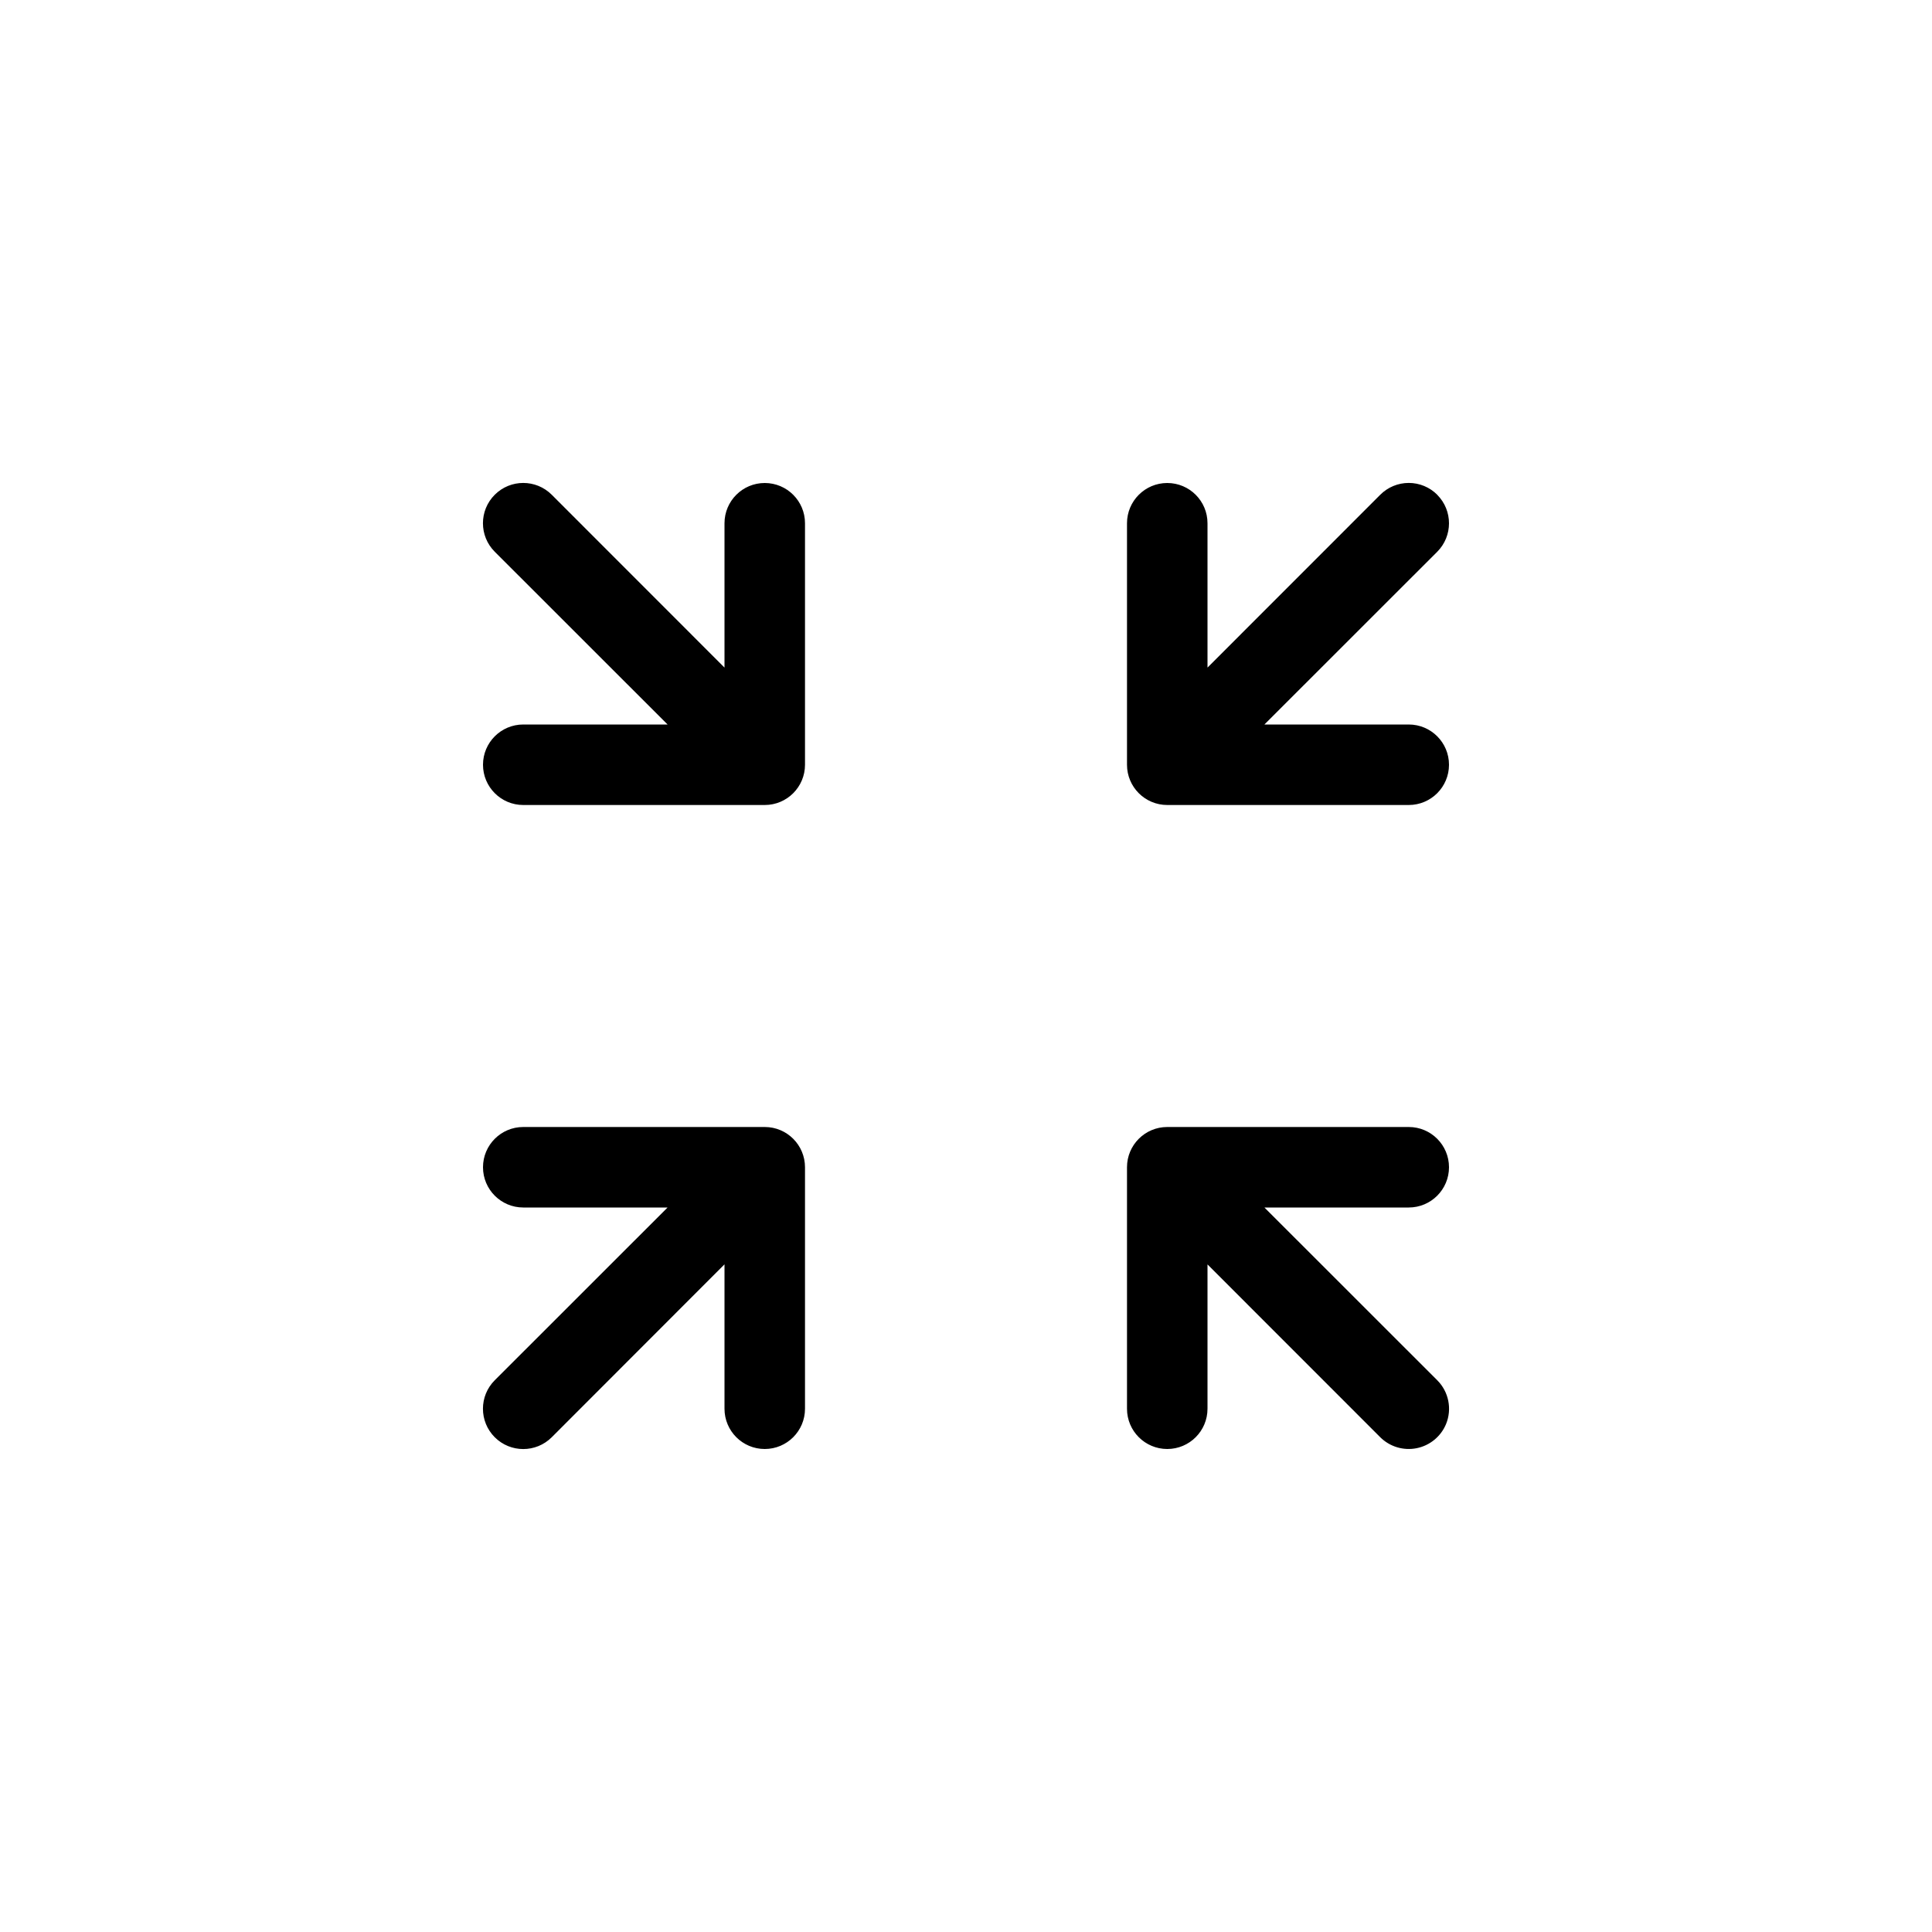
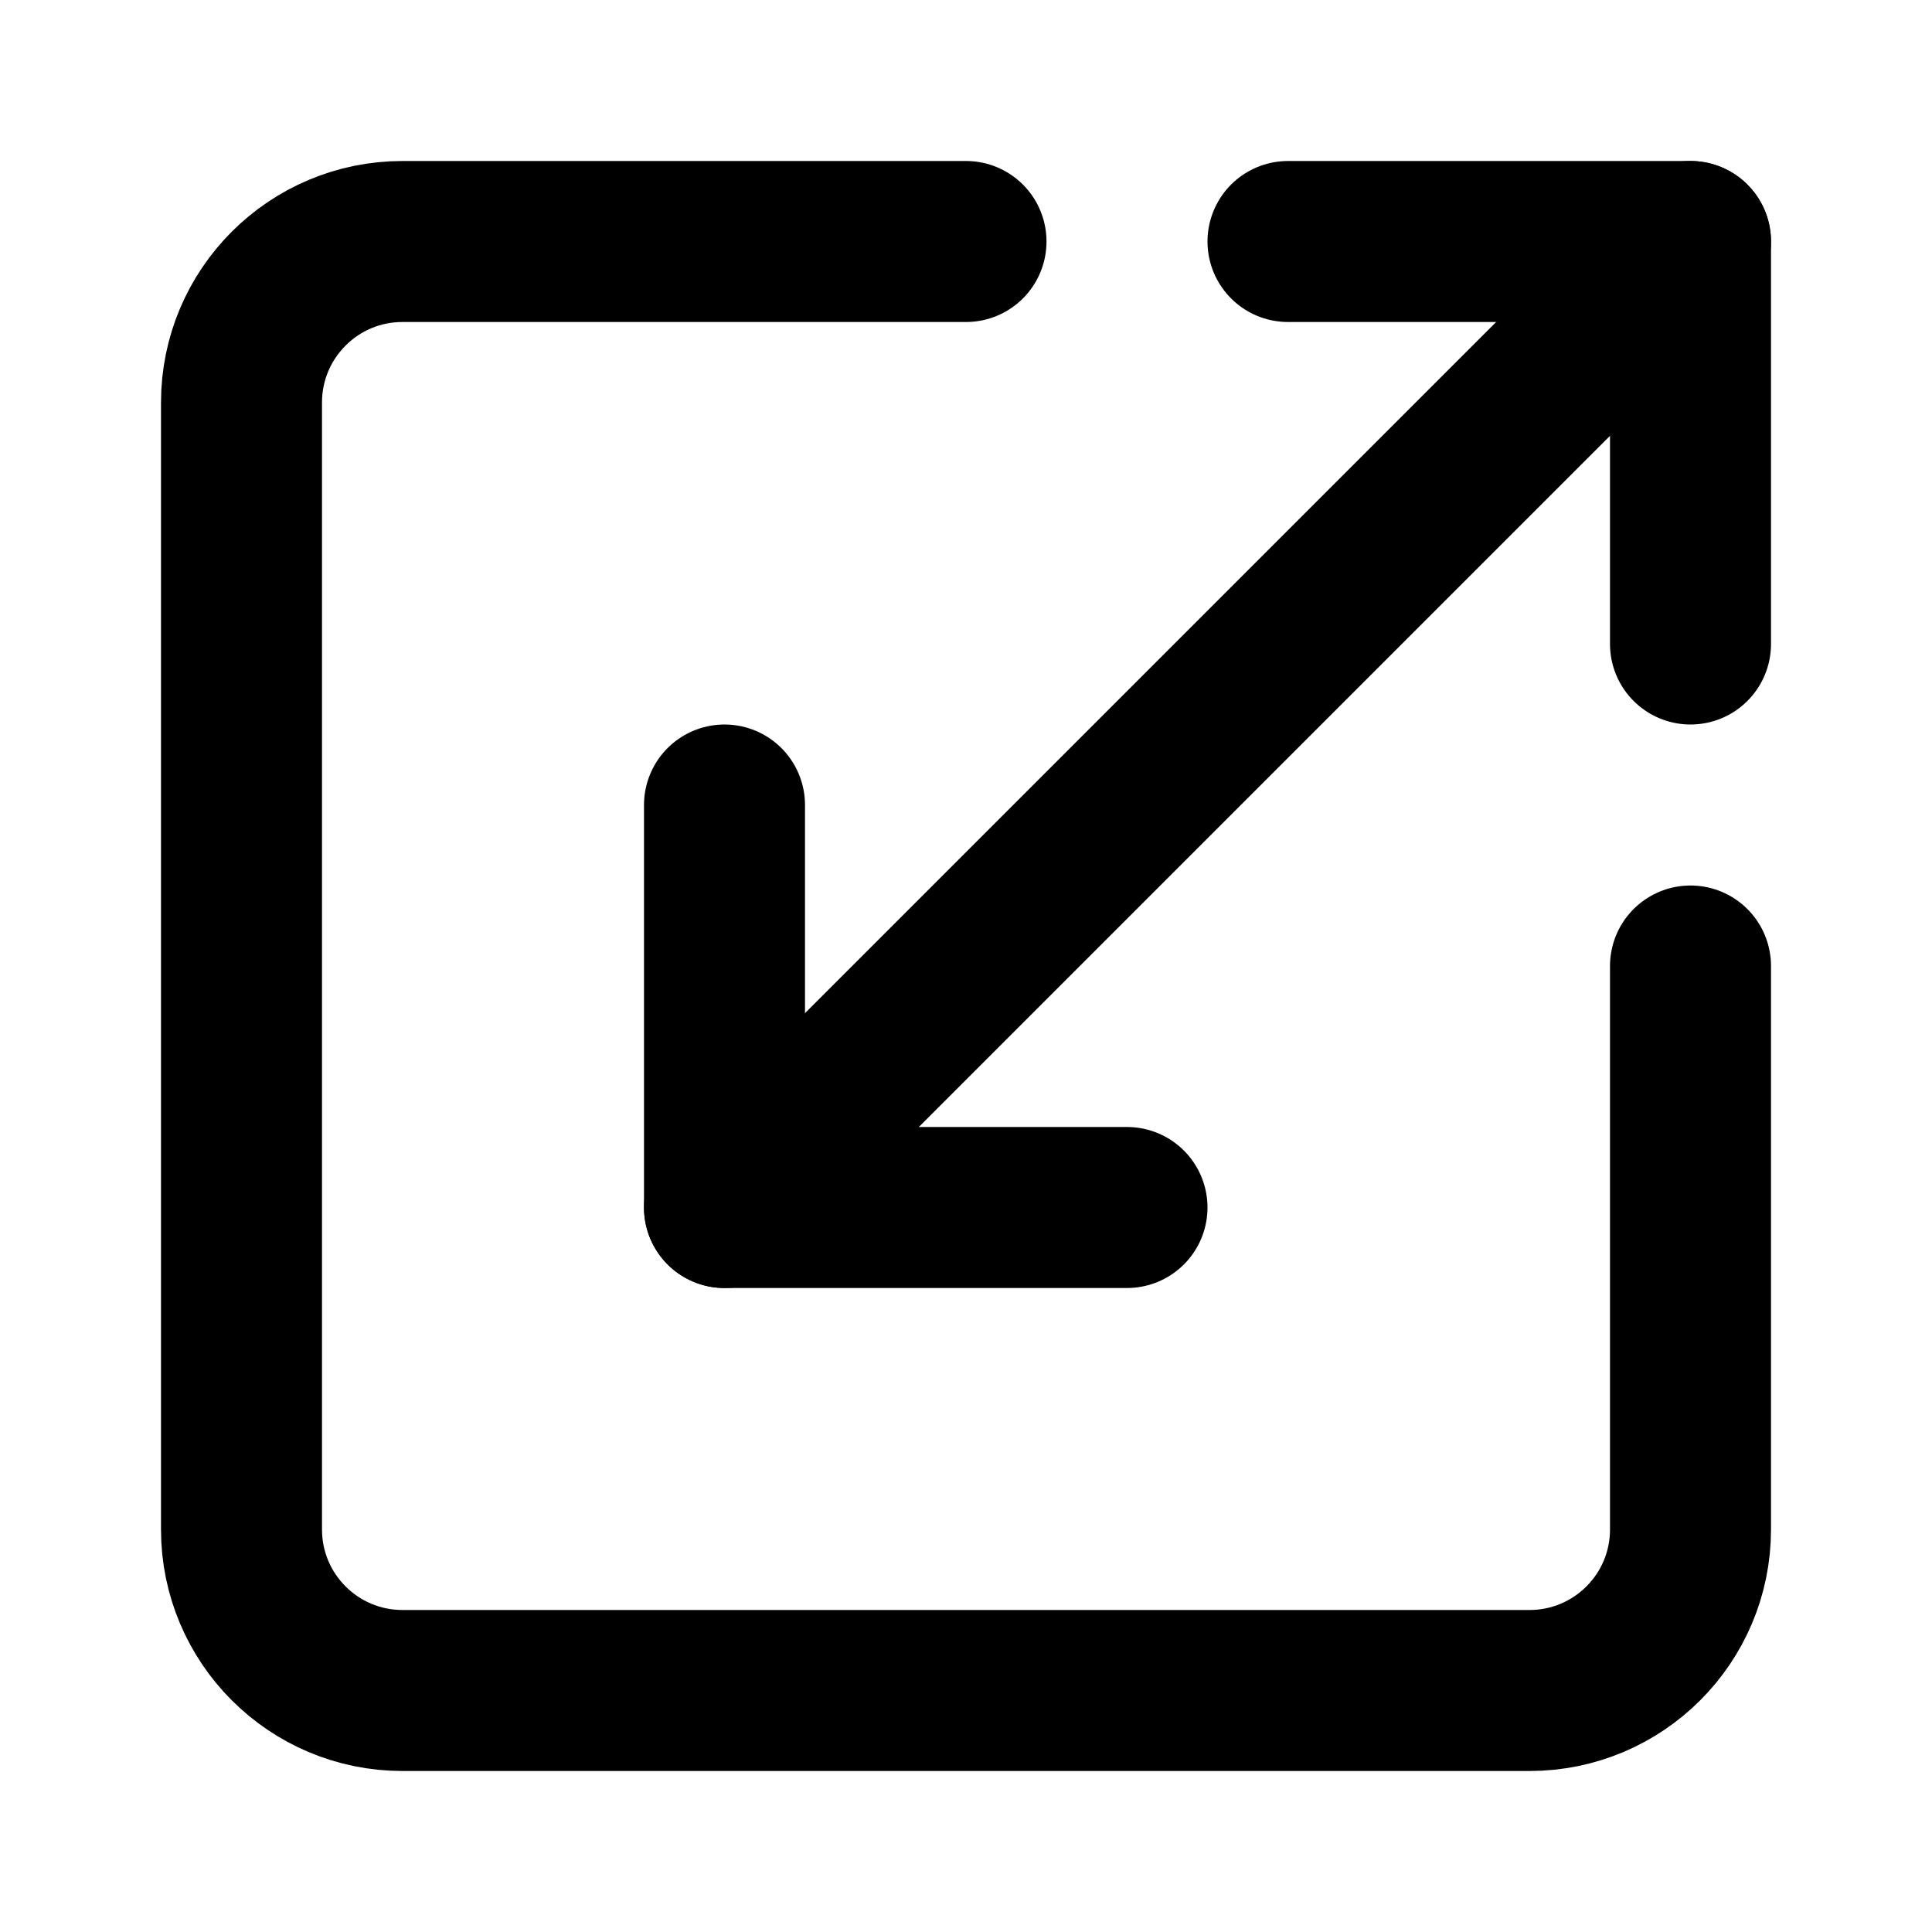
- <svg xmlns="http://www.w3.org/2000/svg" width="24" height="24" fill="none" viewBox="0 0 24 24">
-   <path fill="#000" fill-rule="evenodd" d="M6.854 6.146a.5.5 0 1 0-.708.708L8.293 9H6.5a.5.5 0 1 0 0 1h3a.5.5 0 0 0 .5-.5v-3a.5.5 0 1 0-1 0v1.793L6.854 6.146ZM9 15.706l-2.146 2.148a.5.5 0 0 1-.708-.708L8.293 15H6.5a.5.5 0 0 1 0-1h3a.5.5 0 0 1 .5.5v3a.5.5 0 1 1-1 0v-1.793Zm8.854-9.56a.5.5 0 0 0-.708 0L15 8.293V6.5a.5.5 0 1 0-1 0v3a.5.5 0 0 0 .5.5h3a.5.5 0 1 0 0-1h-1.793l2.147-2.146a.501.501 0 0 0 0-.707ZM15 15.707l2.146 2.147a.502.502 0 0 0 .817-.163.501.501 0 0 0-.109-.545L15.707 15H17.5a.5.5 0 1 0 0-1h-3a.5.5 0 0 0-.5.5v3a.5.5 0 0 0 1 0v-1.794Z" clip-rule="evenodd" />
+ <svg xmlns="http://www.w3.org/2000/svg" width="24" height="24" fill="none" viewBox="0 0 24 24" stroke="#000" stroke-width="2" stroke-linecap="round" stroke-linejoin="round">
+   <path d="M12 3H5a2 2 0 0 0-2 2v14a2 2 0 0 0 2 2h14a2 2 0 0 0 2-2v-7" />
+   <path d="M14 15H9v-5" />
+   <path d="M16 3h5v5" />
+   <path d="M21 3 9 15" />
</svg>
